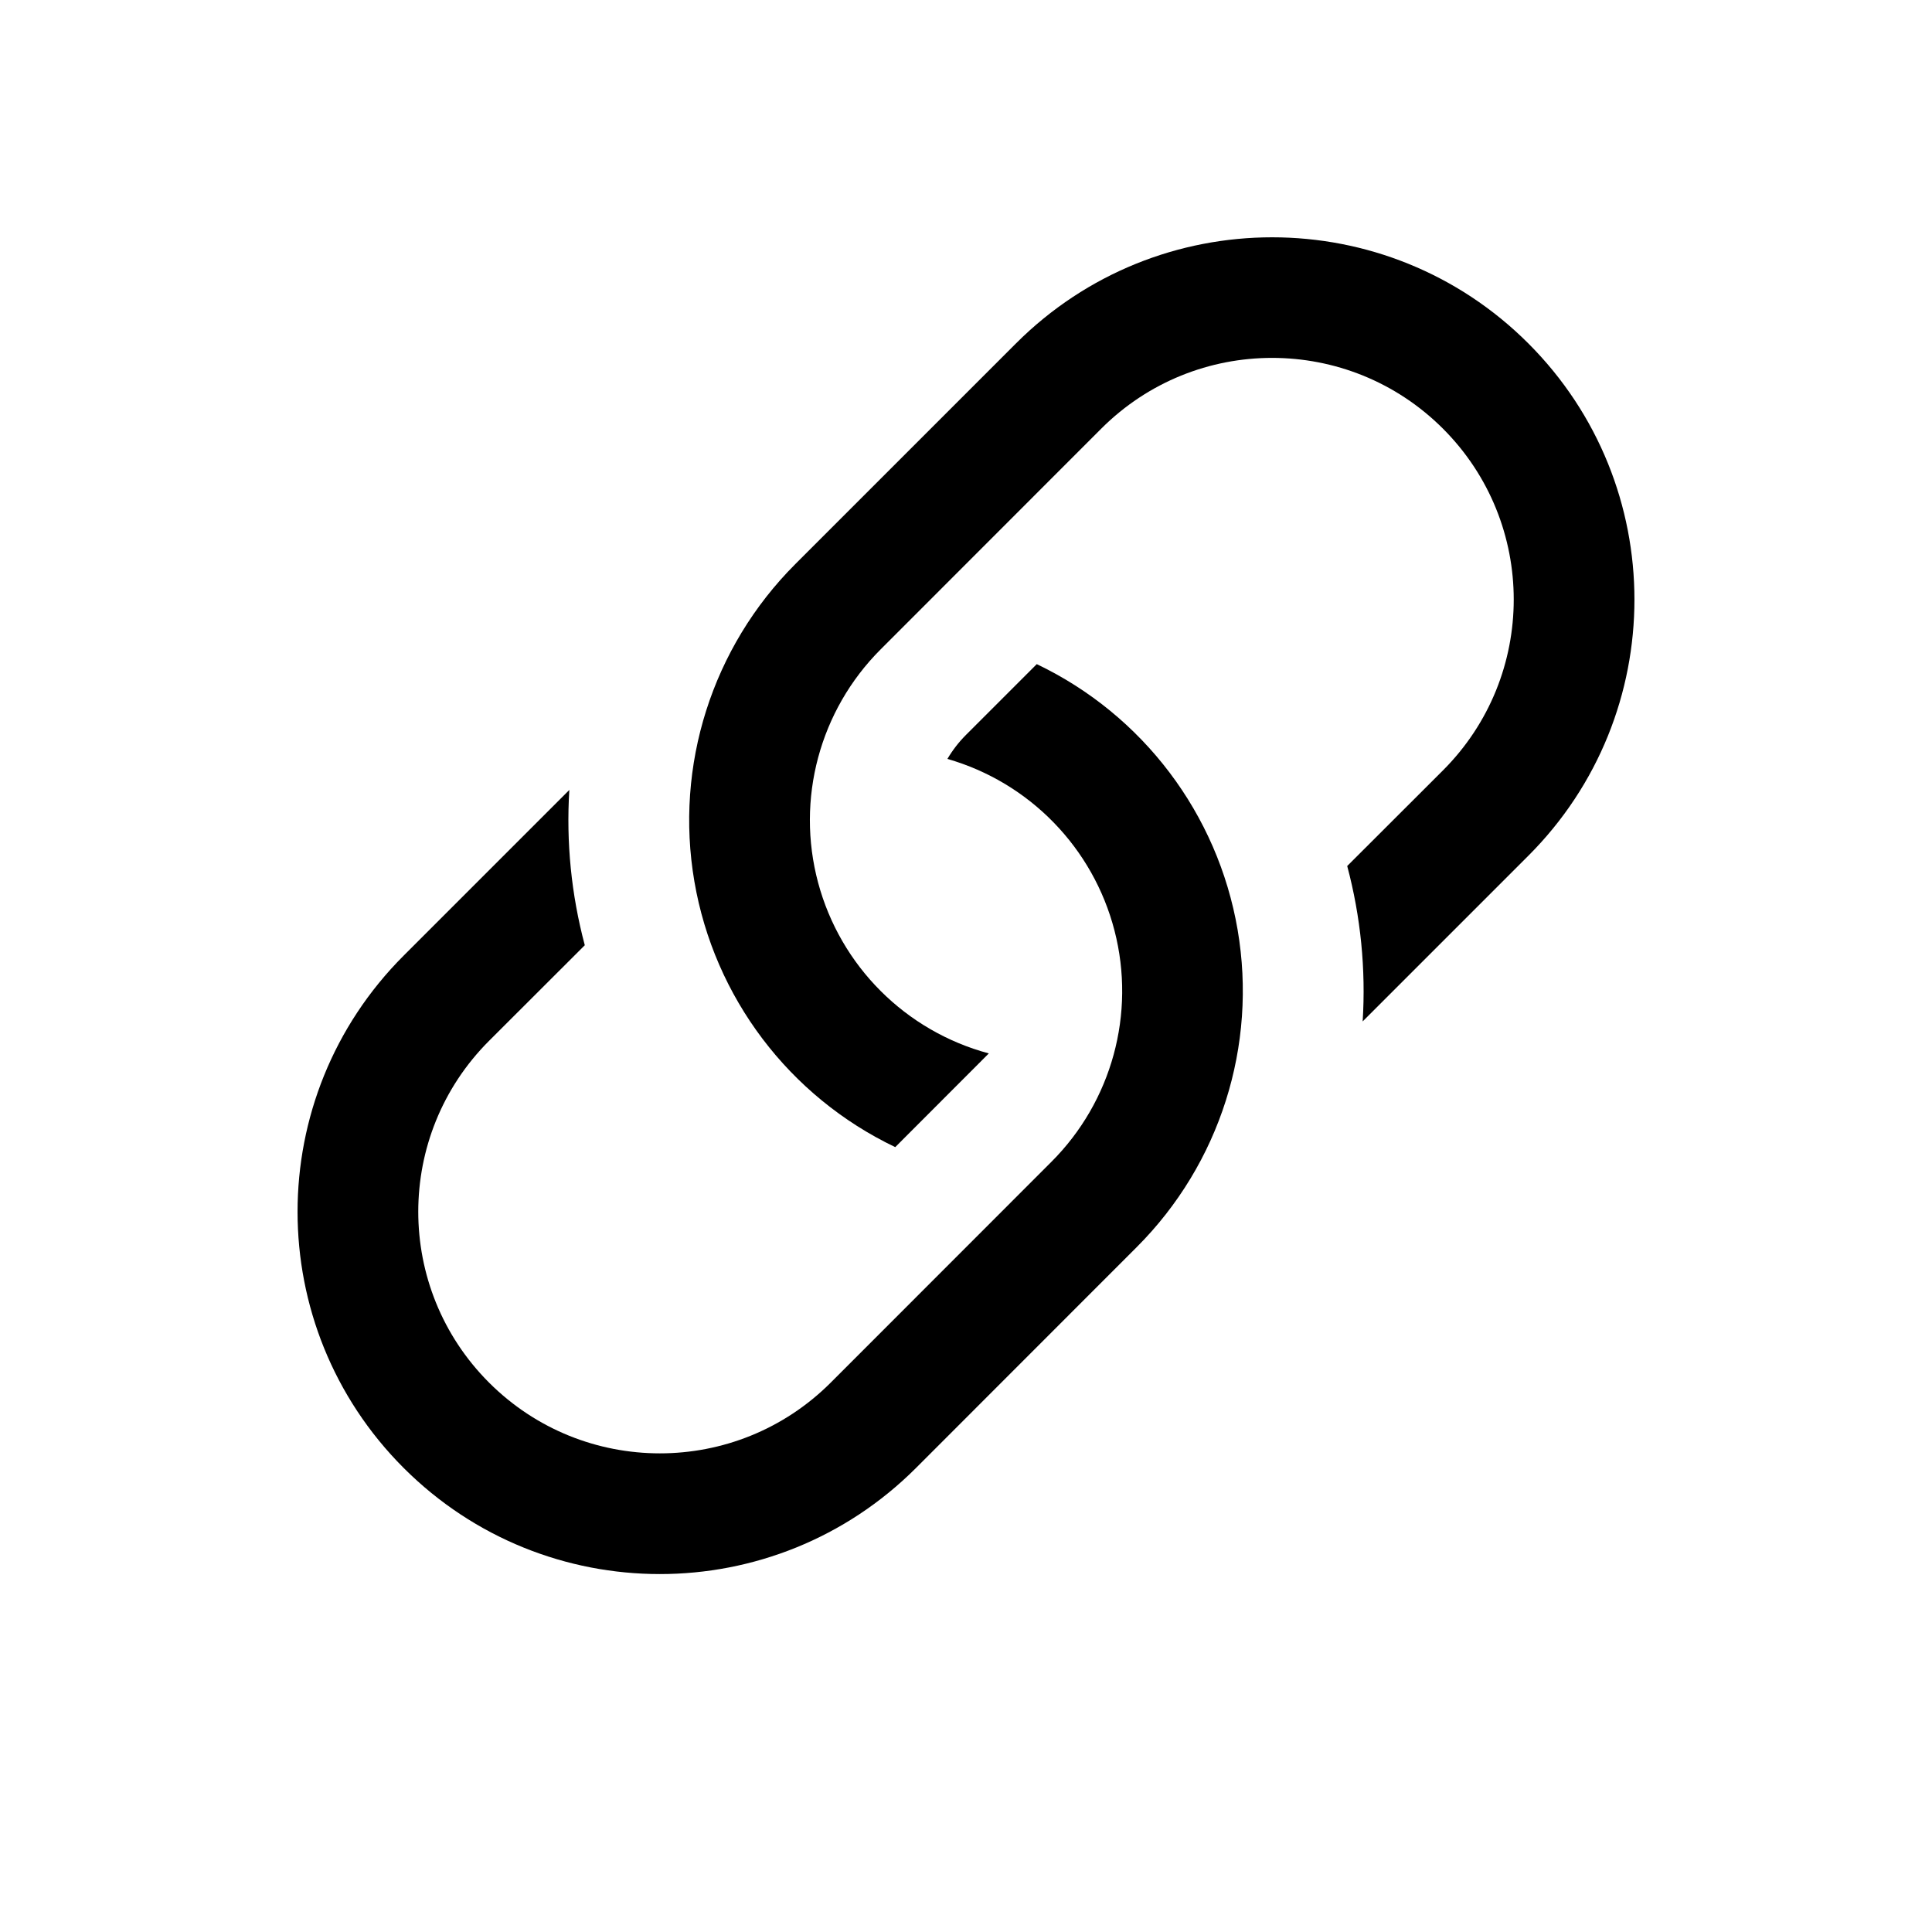
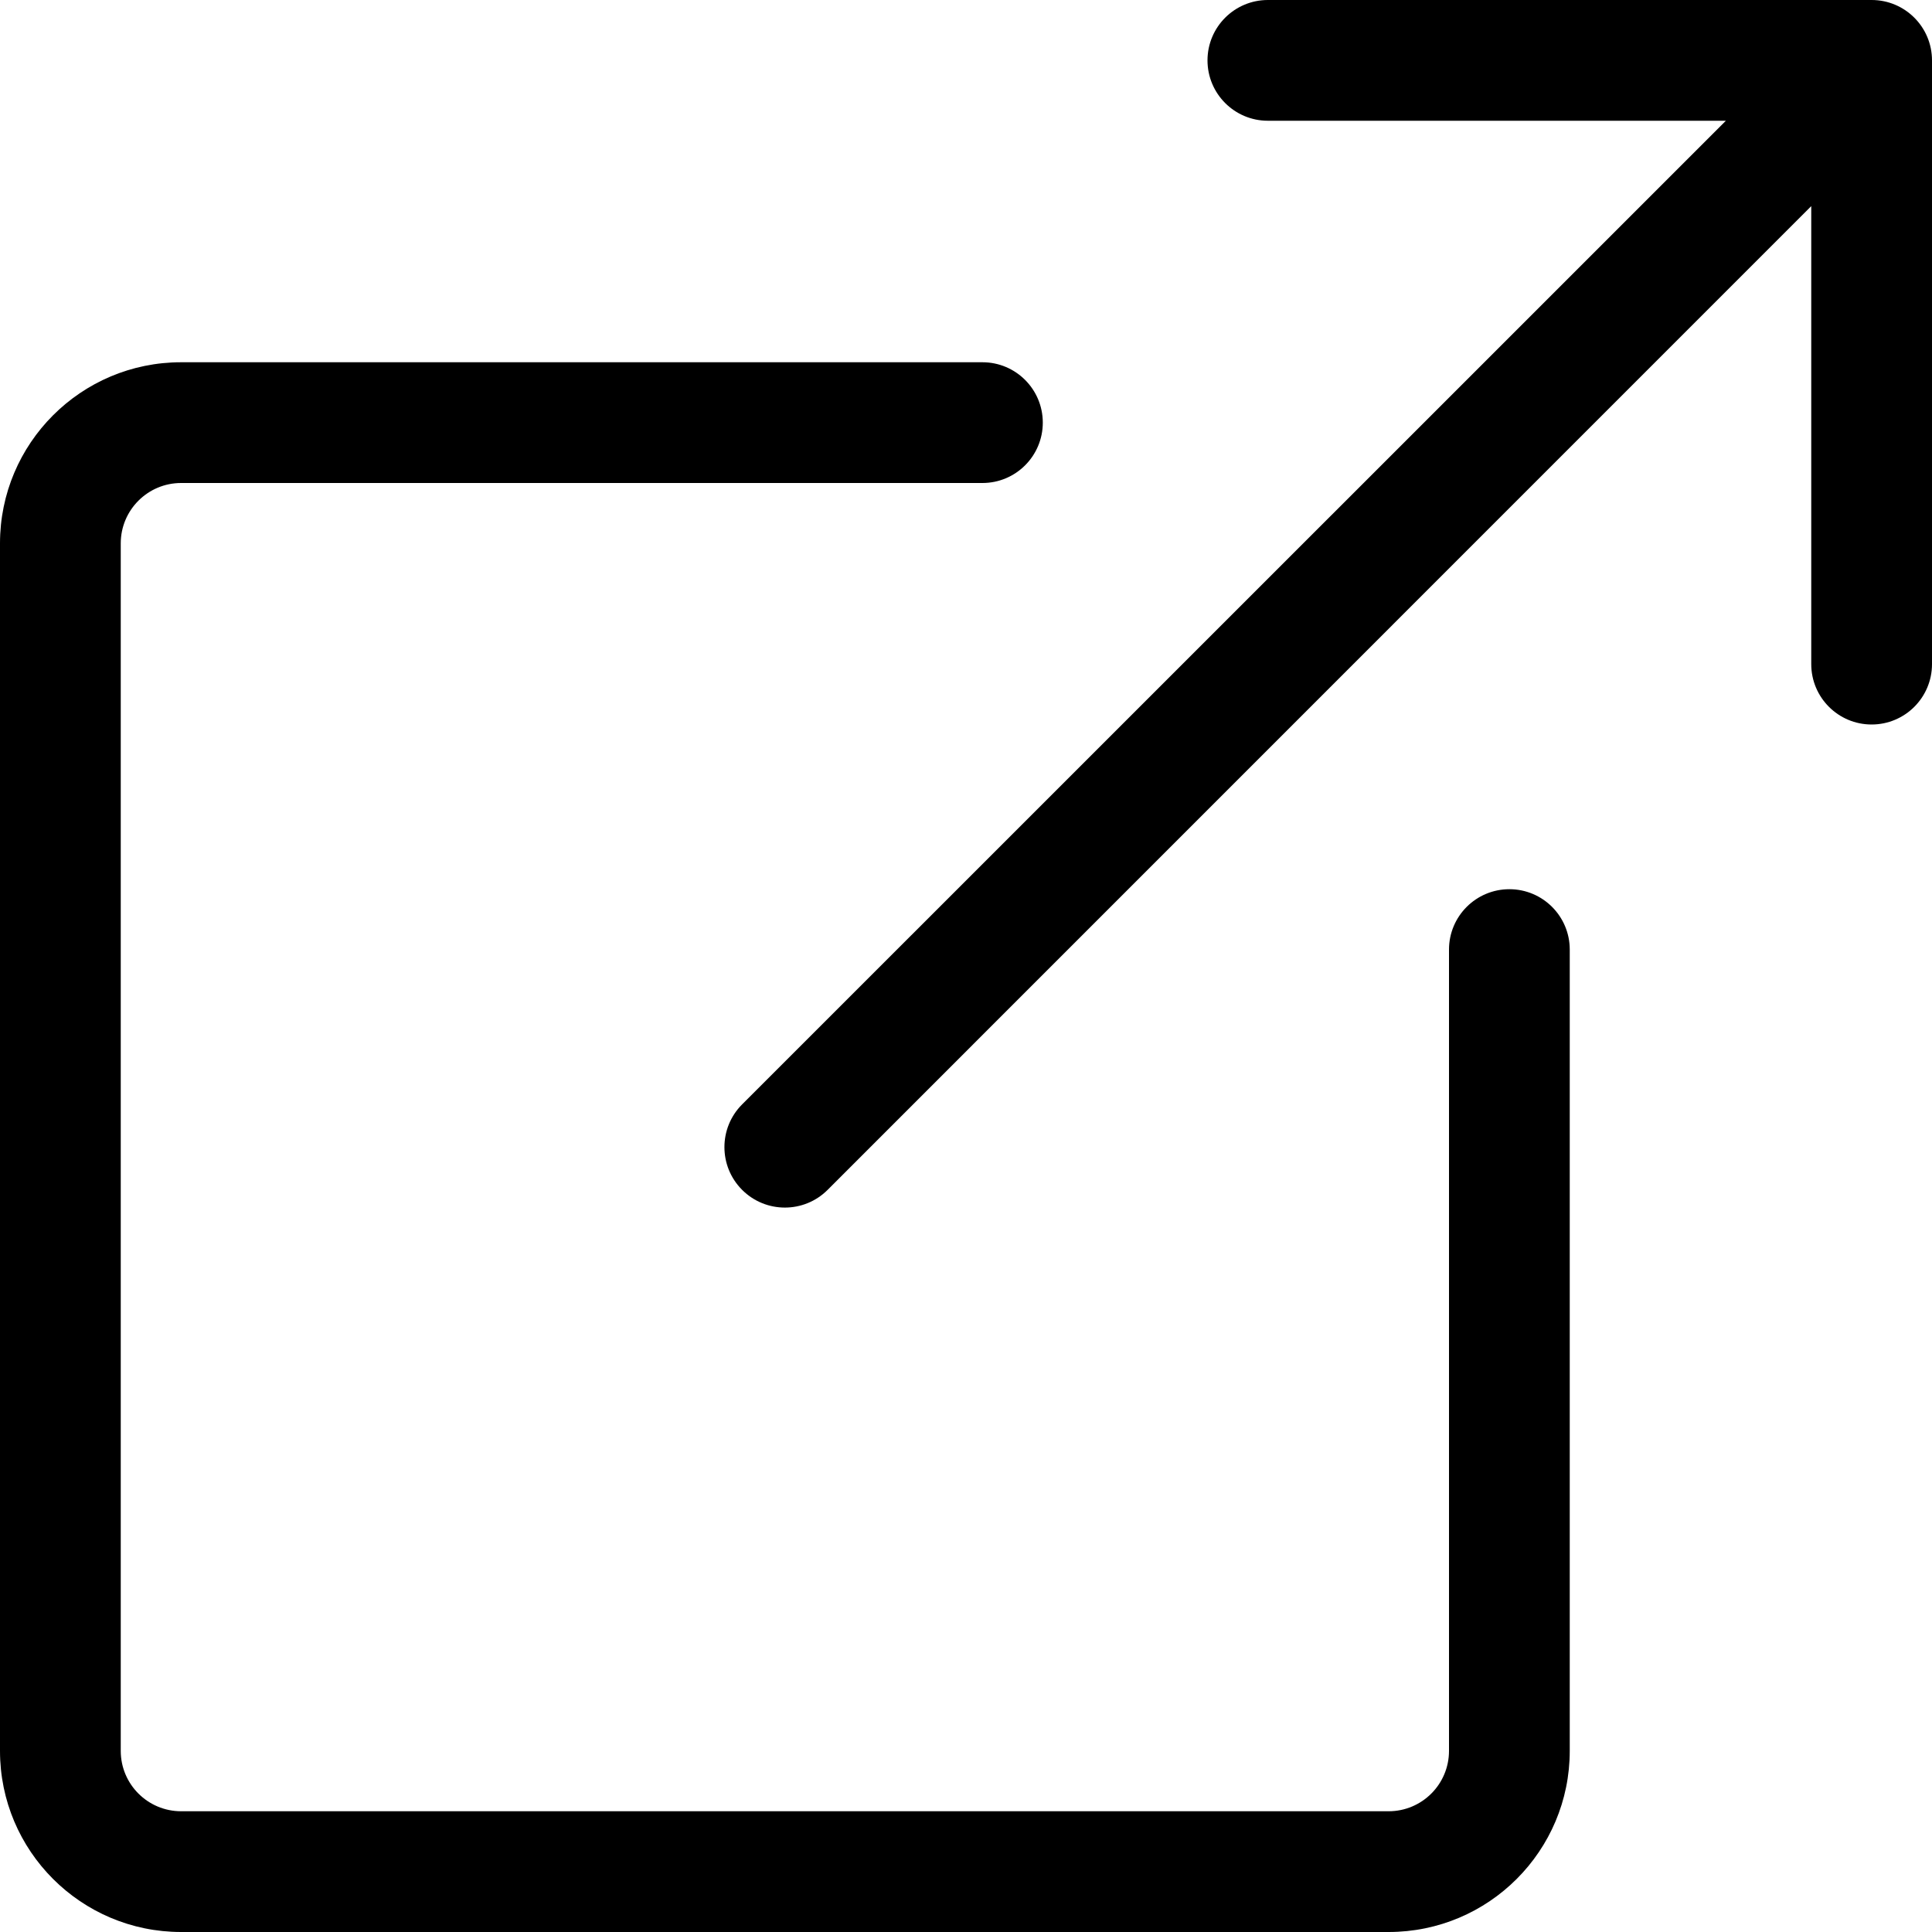
- <svg xmlns="http://www.w3.org/2000/svg" width="24" height="24" fill="currentColor" class="bi bi-link-45deg" viewBox="0 0 16 16">
-   <path d="M4.715 6.542 3.343 7.914a3 3 0 1 0 4.243 4.243l1.828-1.829A3 3 0 0 0 8.586 5.5L8 6.086a1.002 1.002 0 0 0-.154.199 2 2 0 0 1 .861 3.337L6.88 11.45a2 2 0 1 1-2.83-2.83l.793-.792a4.018 4.018 0 0 1-.128-1.287z" />
-   <path d="M6.586 4.672A3 3 0 0 0 7.414 9.5l.775-.776a2 2 0 0 1-.896-3.346L9.12 3.55a2 2 0 1 1 2.83 2.83l-.793.792c.112.42.155.855.128 1.287l1.372-1.372a3 3 0 1 0-4.243-4.243L6.586 4.672z" />
+ <svg xmlns="http://www.w3.org/2000/svg" width="16" height="16" fill="currentColor" class="bi bi-box-arrow-up-right" viewBox="0 0 16 16">
+   <path fill-rule="evenodd" d="M8.636 3.5a.5.5 0 0 0-.5-.5H1.5A1.5 1.5 0 0 0 0 4.5v10A1.5 1.5 0 0 0 1.5 16h10a1.5 1.5 0 0 0 1.5-1.5V7.864a.5.5 0 0 0-1 0V14.5a.5.5 0 0 1-.5.5h-10a.5.5 0 0 1-.5-.5v-10a.5.5 0 0 1 .5-.5h6.636a.5.5 0 0 0 .5-.5z" />
+   <path fill-rule="evenodd" d="M16 .5a.5.5 0 0 0-.5-.5h-5a.5.5 0 0 0 0 1h3.793L6.146 9.146a.5.5 0 1 0 .708.708L15 1.707V5.5a.5.5 0 0 0 1 0v-5z" />
</svg>
